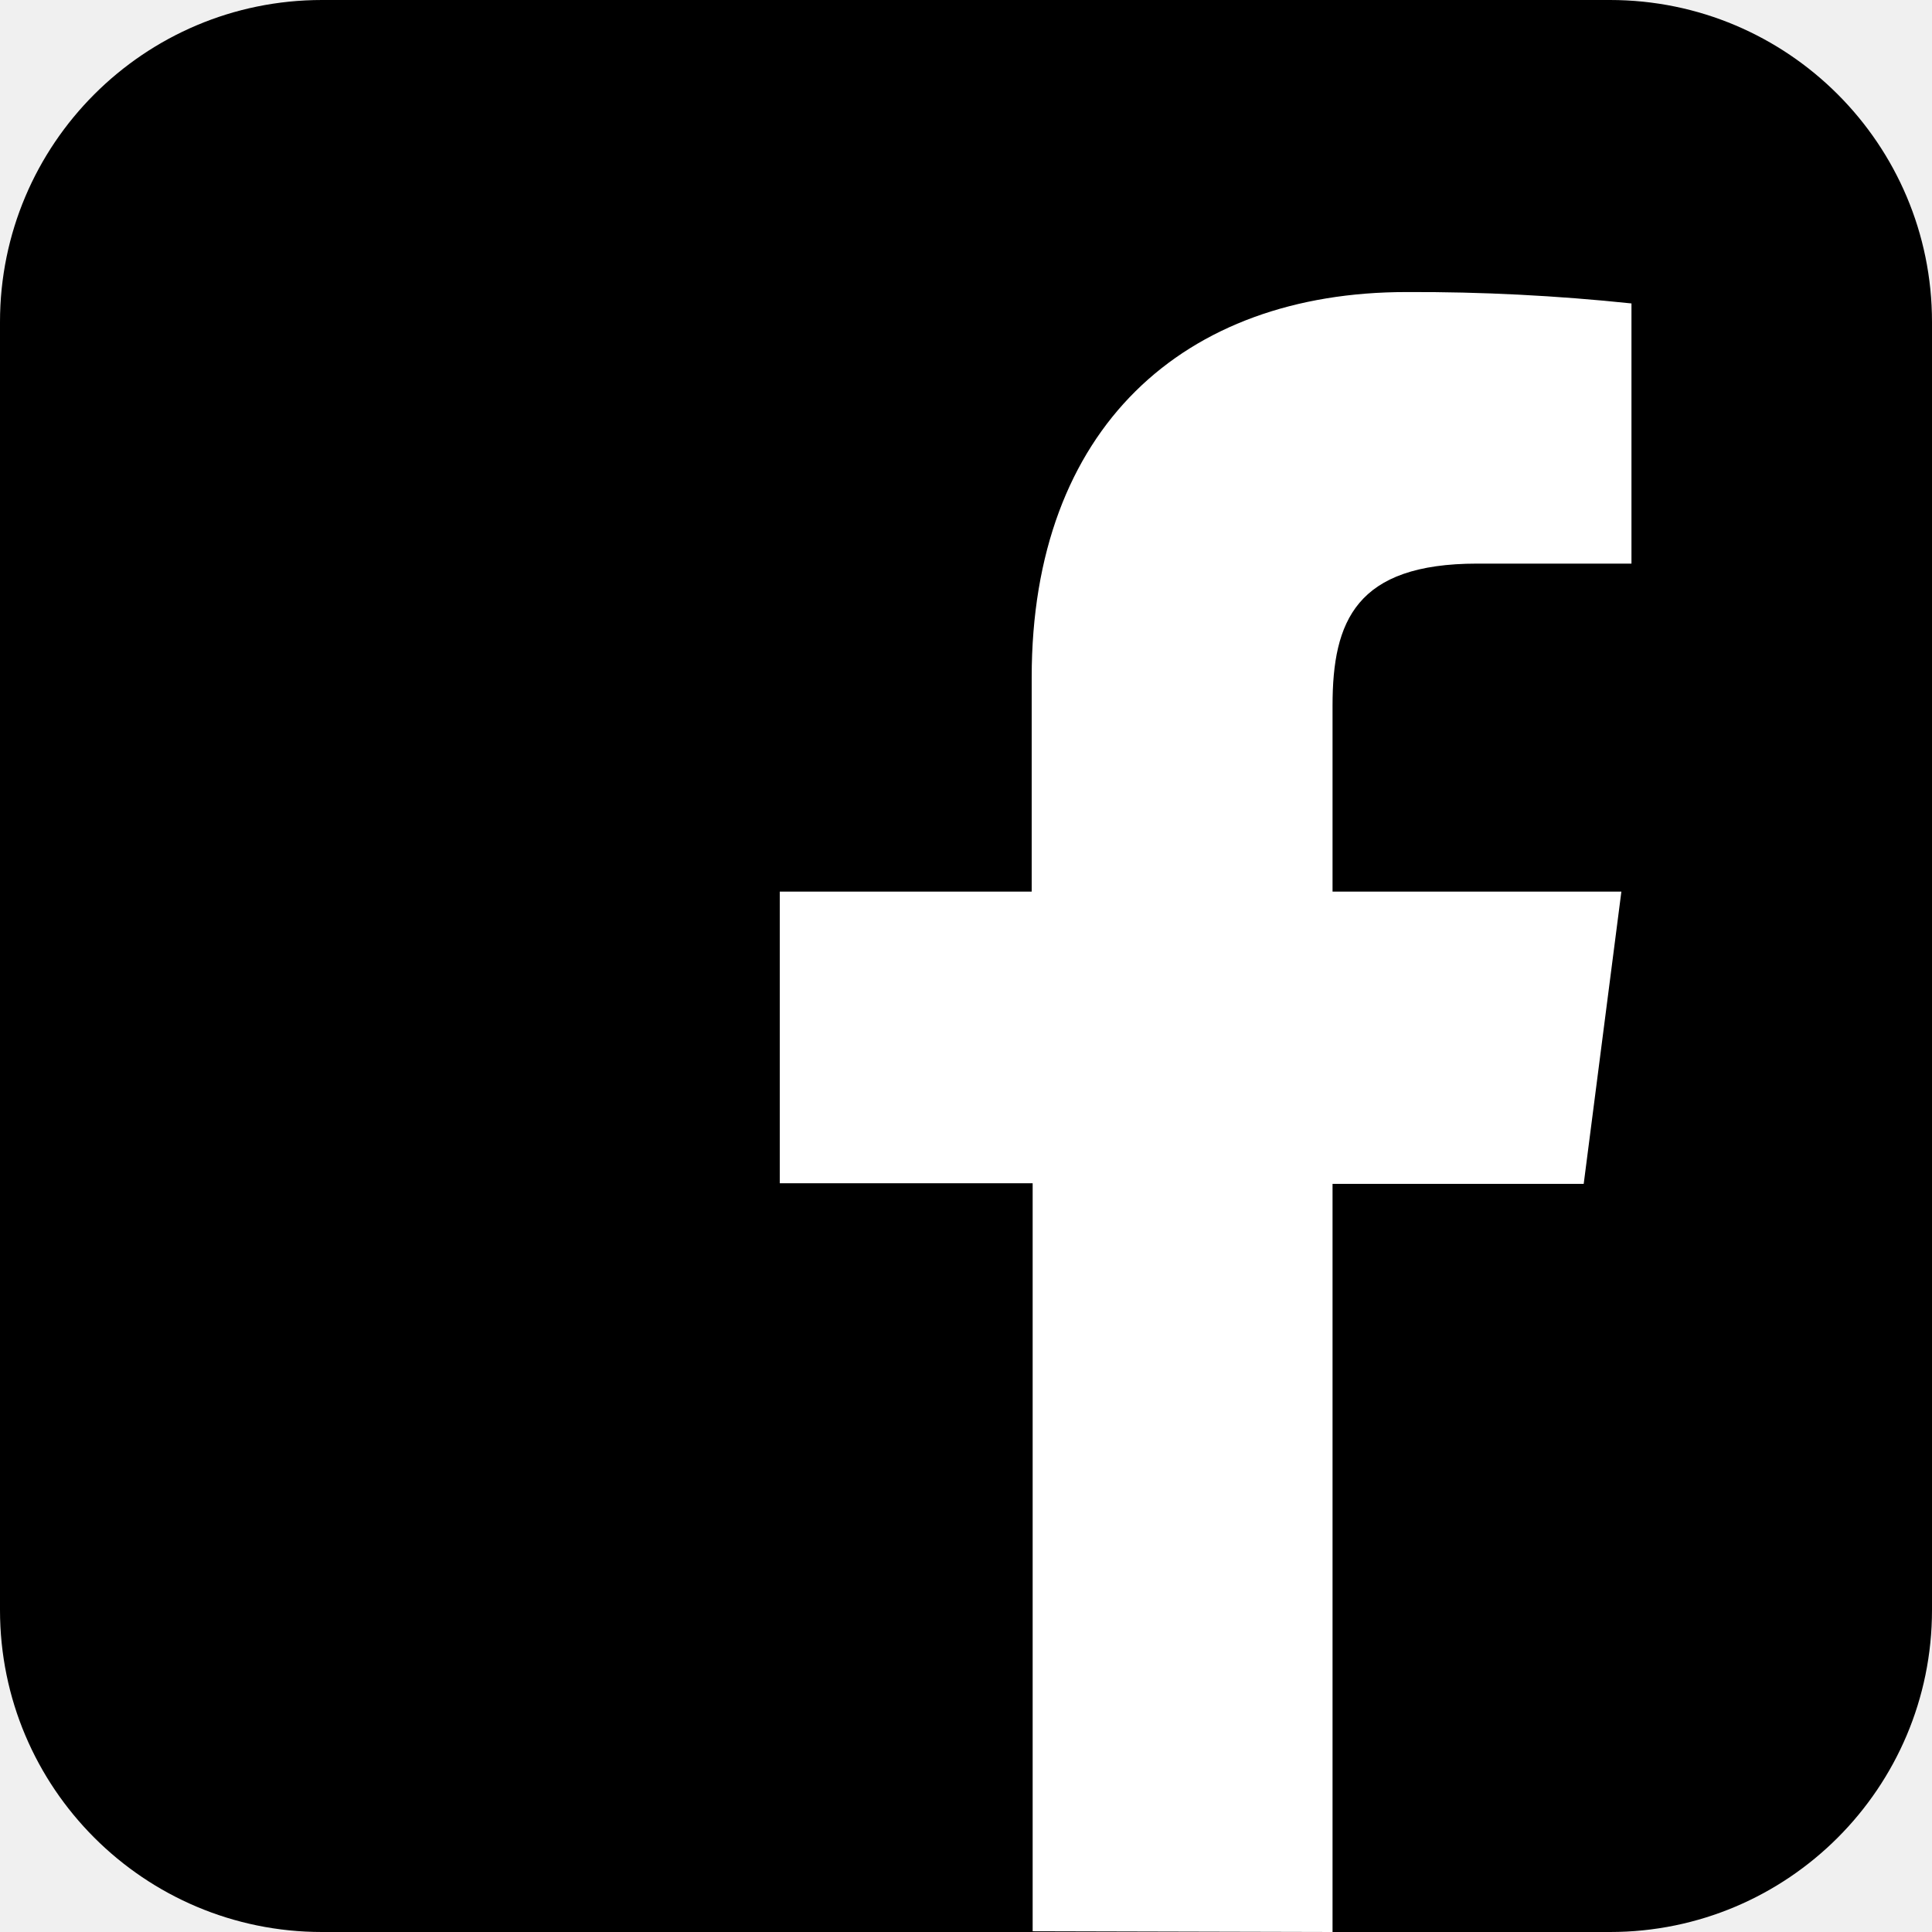
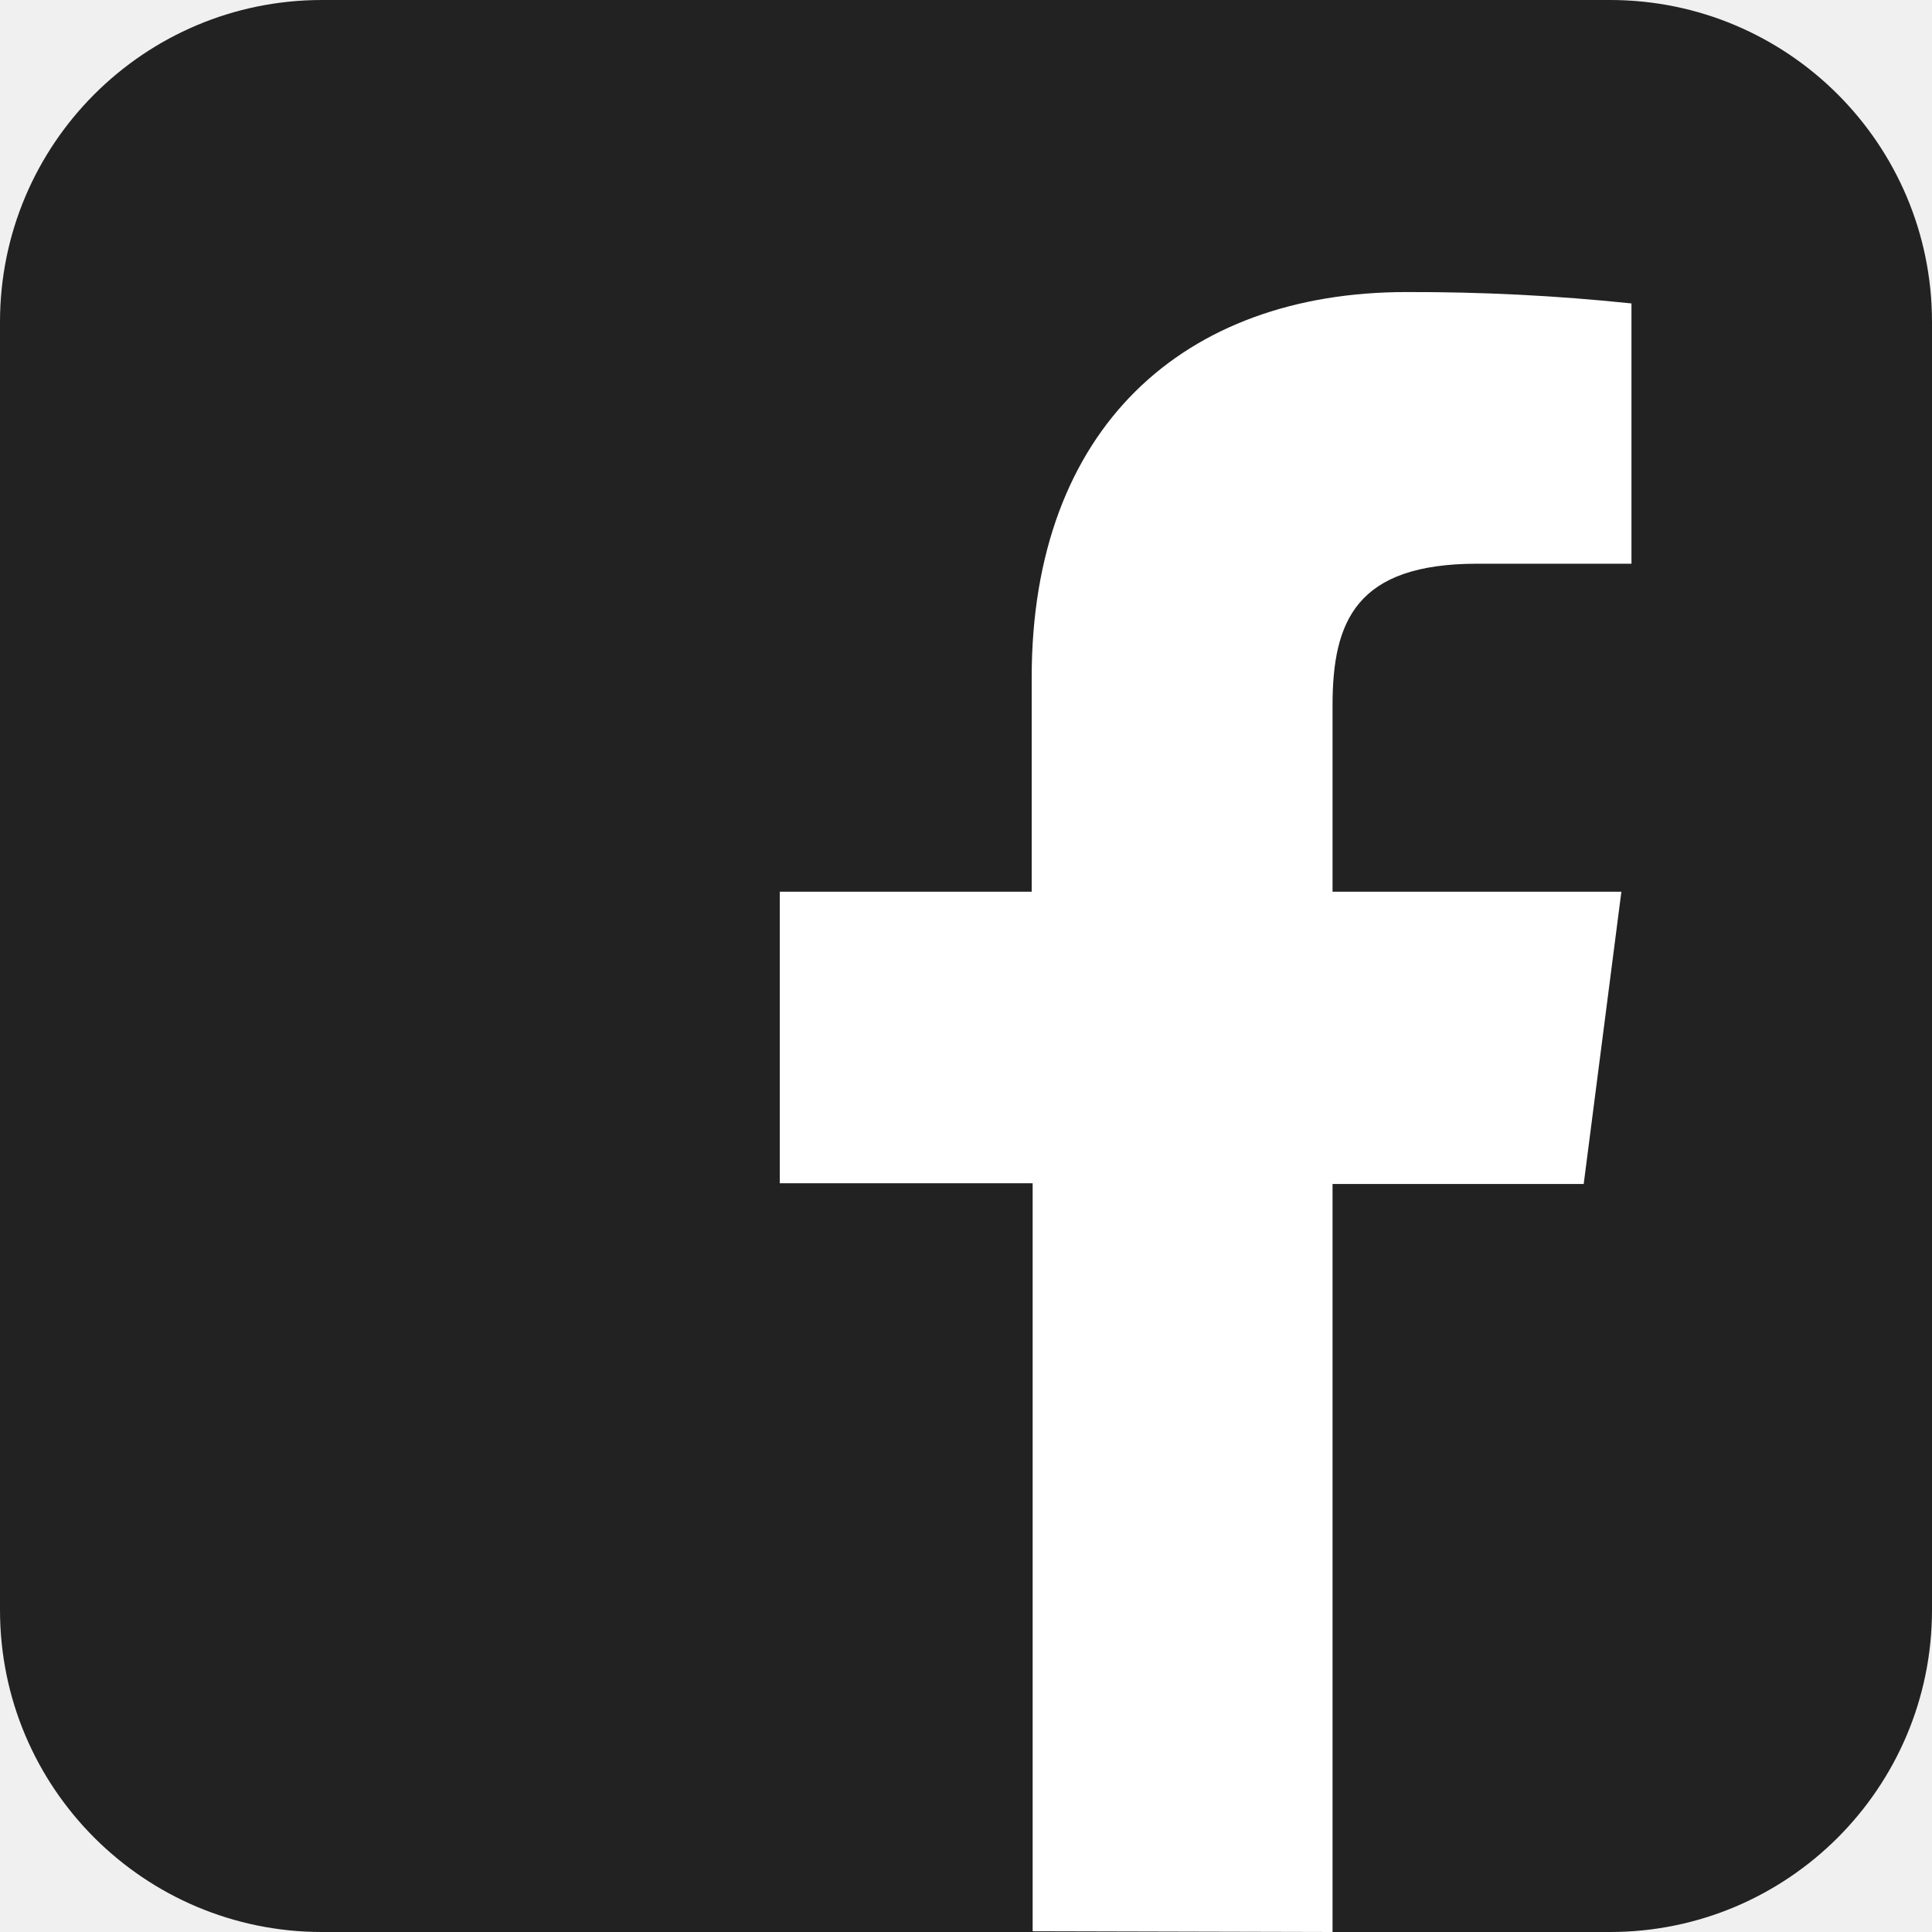
<svg xmlns="http://www.w3.org/2000/svg" width="18" height="18" viewBox="0 0 18 18" fill="none">
-   <rect width="18" height="18" rx="3" fill="black" />
-   <path d="M12.415 18V11.03H14.755L15.106 8.307H12.415V6.573C12.415 5.786 12.634 5.251 13.763 5.251H15.2V2.827C14.504 2.754 13.804 2.718 13.103 2.721C11.03 2.721 9.612 3.986 9.612 6.311V8.307H7.265V11.024H9.621V17.993L12.415 18Z" fill="white" />
+   <rect y="0" width="18" height="18" rx="3" fill="#222222" />
+   <path d="M12.415 18V11.031H14.755L15.106 8.308H12.415V6.573C12.415 5.787 12.634 5.252 13.763 5.252H15.2V2.827C14.504 2.754 13.804 2.719 13.103 2.721C11.03 2.721 9.612 3.987 9.612 6.312V8.308H7.265V11.024H9.621V17.993L12.415 18Z" fill="white" />
</svg>
